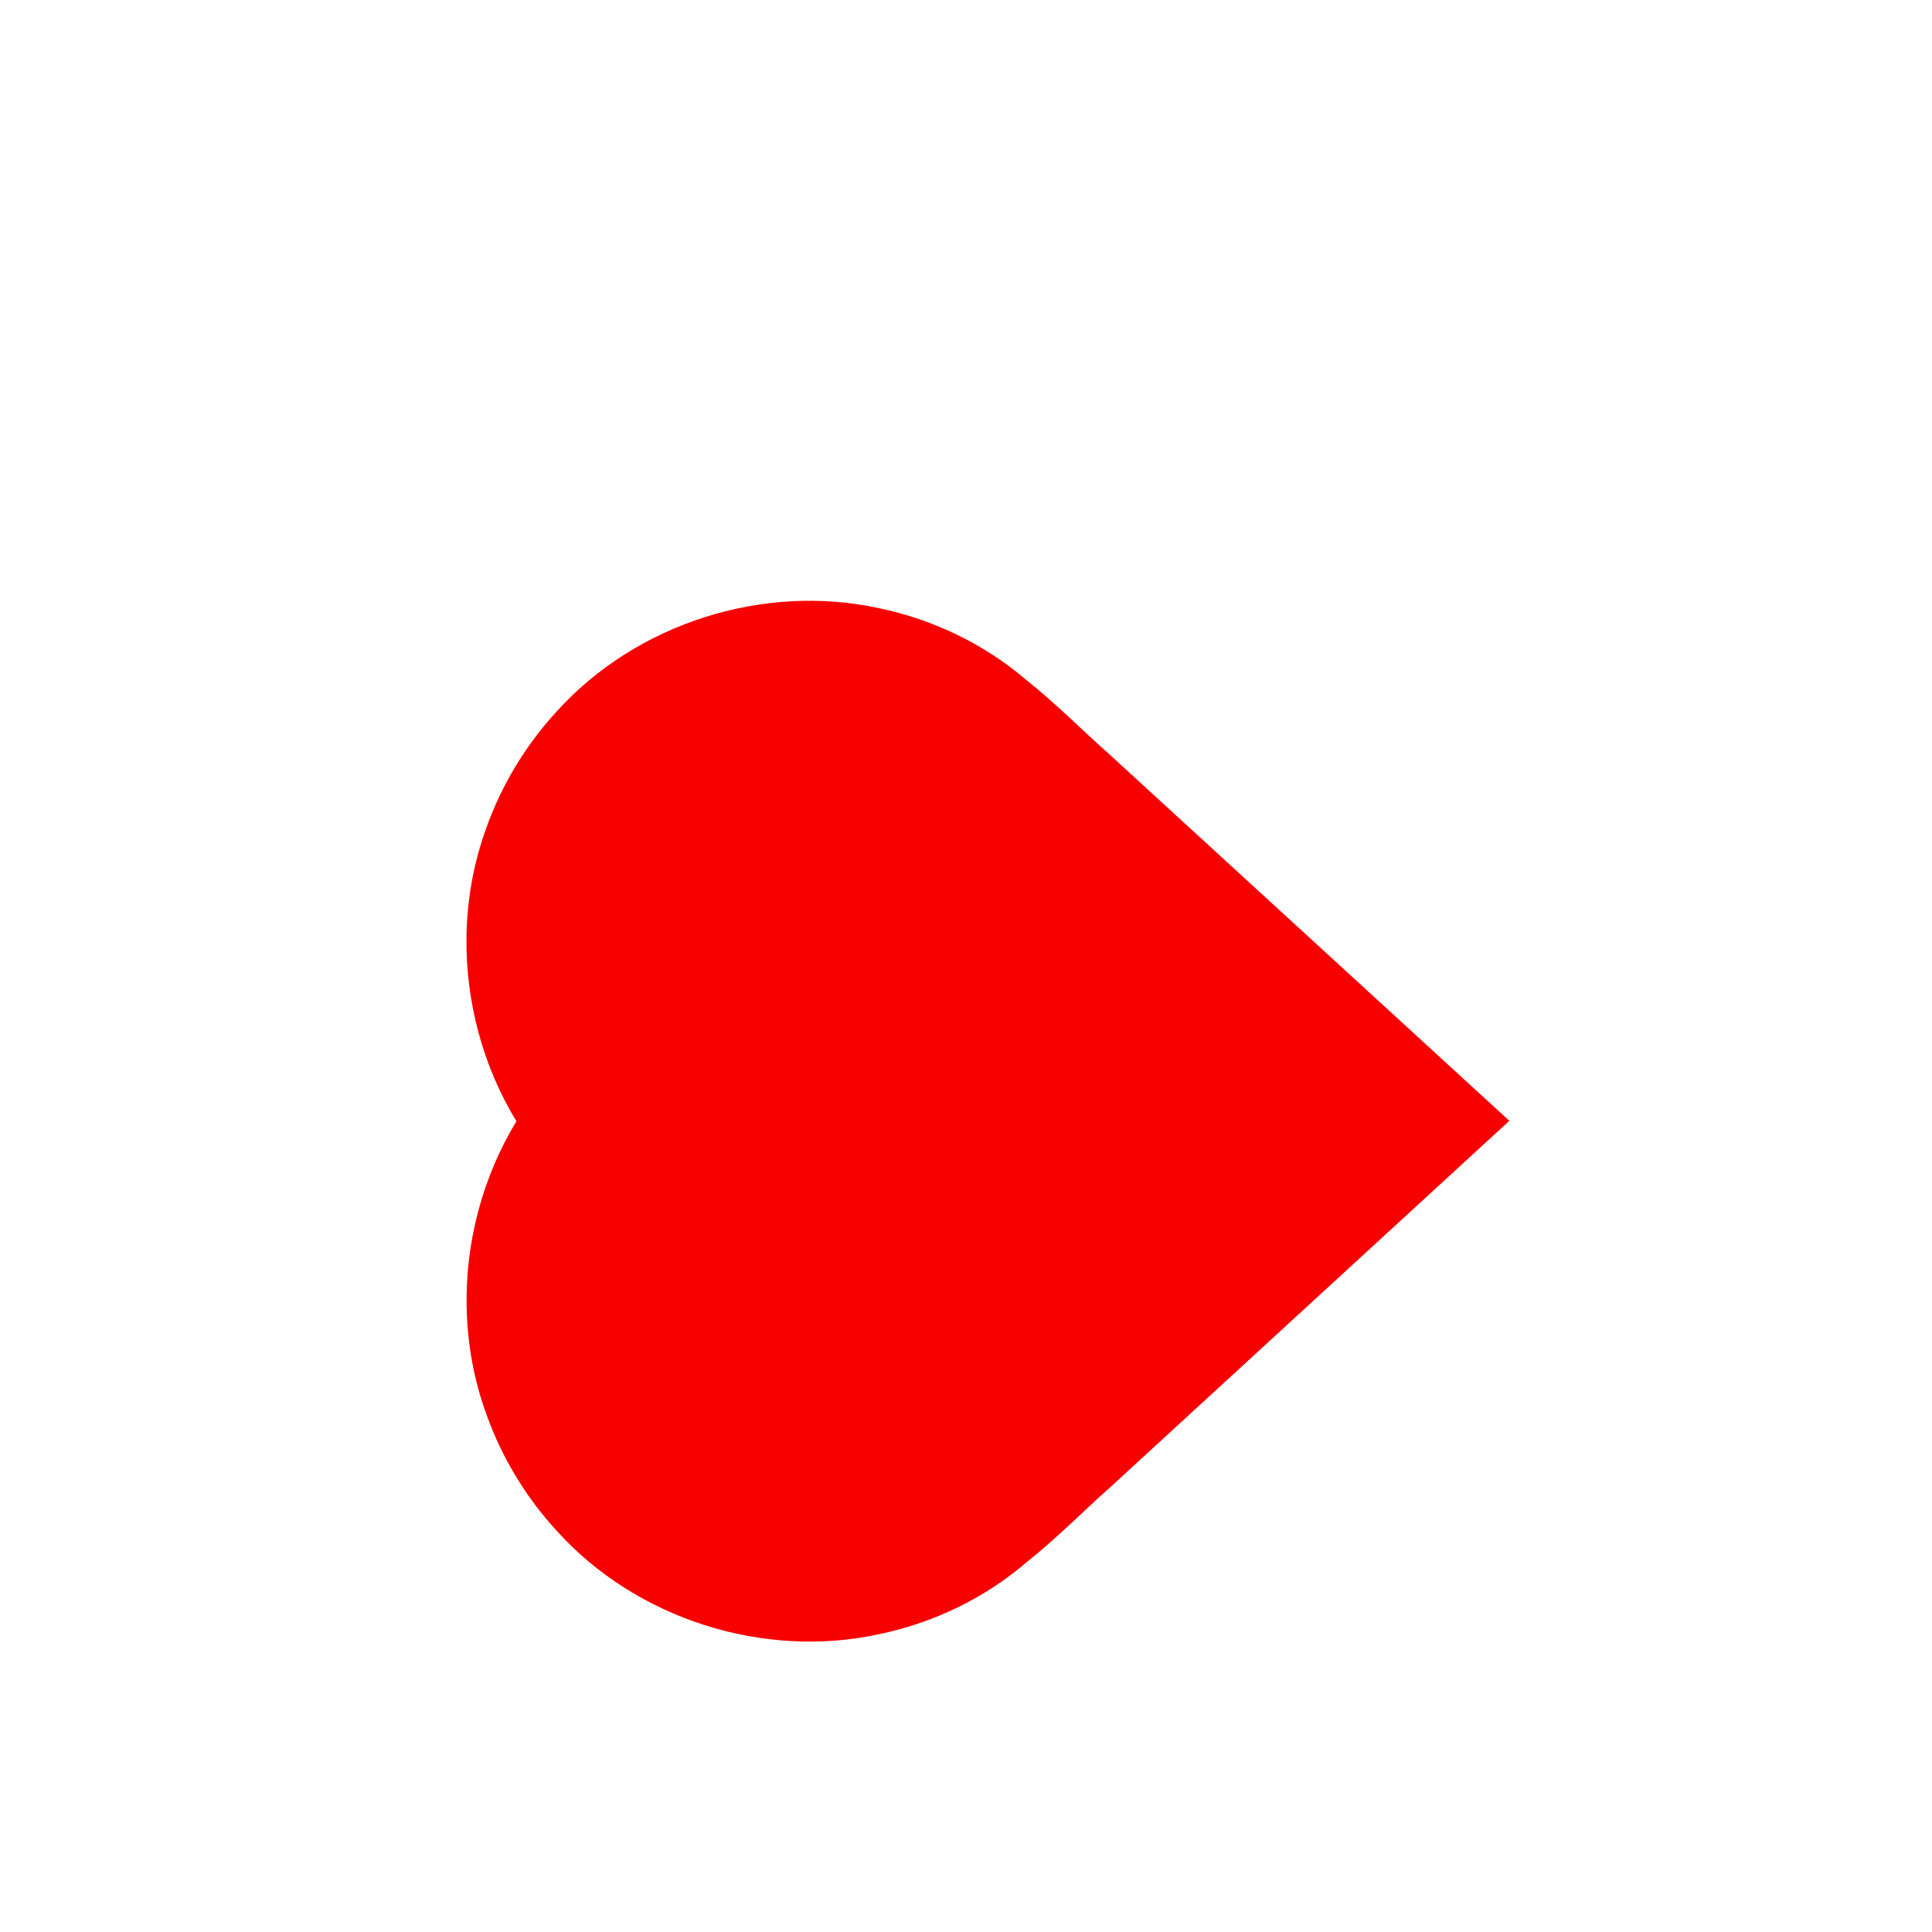
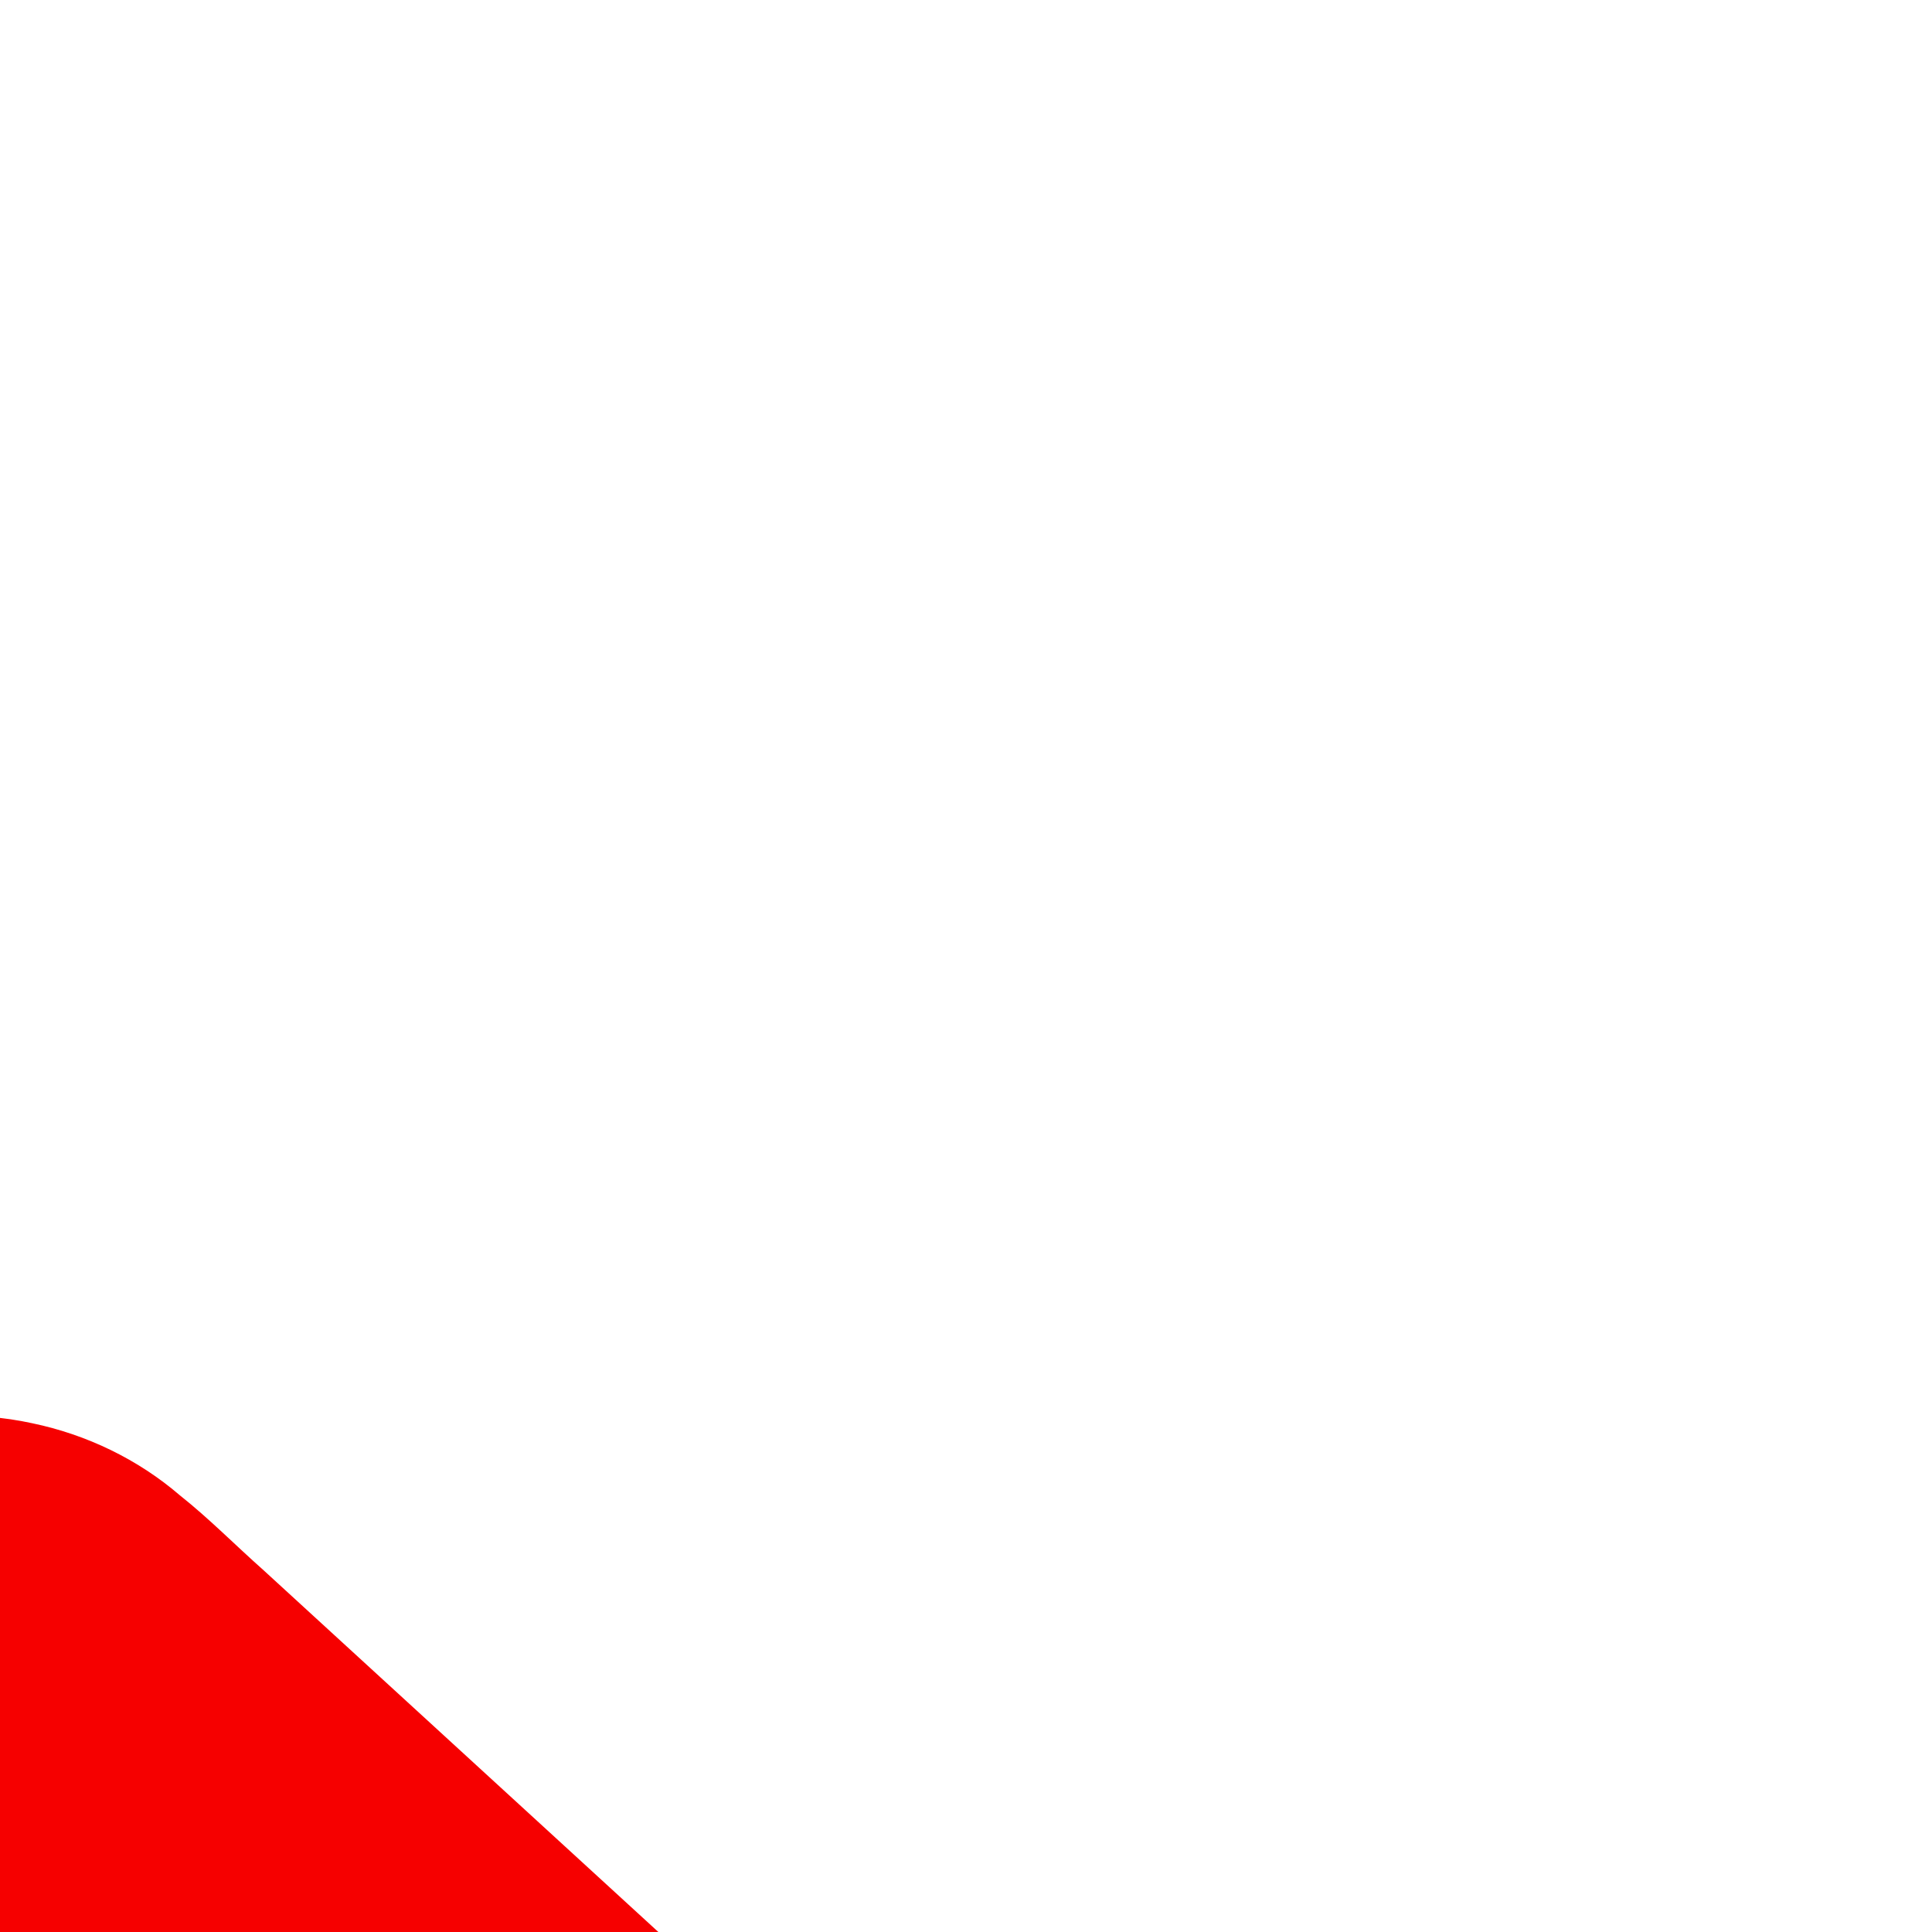
<svg xmlns="http://www.w3.org/2000/svg" version="1.1" viewBox="0 0 100.0 100.0" id="svg2" width="28.222mm" height="28.222mm">
  <defs id="defs4" />
  <g id="layer1" style="display:inline">
-     <path id="path466" style="fill:#f60000;fill-opacity:1;stroke:none;stroke-width:0.938" d="m 24.153,67.634 c 0.035,1.911 0.377,3.818 1.041,5.619 0.792,2.208 2.032,4.252 3.619,5.978 4.114,4.568 10.713,6.667 16.713,5.349 2.804,-0.587 5.461,-1.866 7.632,-3.737 1.519,-1.208 2.883,-2.6 4.334,-3.888 l 20.63,-18.94 0.005,-3e-6 -0.004,-0.002 -20.647,-18.919 c -1.452,-1.286 -2.818,-2.677 -4.338,-3.883 -2.173,-1.869 -4.831,-3.145 -7.636,-3.73 -6.001,-1.312 -12.598,0.794 -16.708,5.366 -1.586,1.728 -2.824,3.773 -3.613,5.982 -0.662,1.802 -1.003,3.709 -1.035,5.62 -0.057,3.355 0.838,6.724 2.585,9.59 l -0.002,1e-6 c -1.745,2.868 -2.638,6.239 -2.577,9.594 z" />
+     <path id="path466" style="fill:#f60000;fill-opacity:1;stroke:none;stroke-width:0.938" d="m -19.675,109.821 c 0.035,1.911 0.377,3.818 1.041,5.619 0.792,2.208 2.032,4.252 3.619,5.978 4.114,4.568 10.713,6.667 16.713,5.349 2.804,-0.587 5.461,-1.866 7.632,-3.737 1.519,-1.208 2.883,-2.6 4.334,-3.888 l 20.63,-18.94 0.005,-1e-5 -0.004,-0.002 -20.647,-18.919 c -1.452,-1.286 -2.818,-2.677 -4.338,-3.883 -2.173,-1.869 -4.831,-3.145 -7.636,-3.73 -6.001,-1.312 -12.598,0.794 -16.708,5.366 -1.586,1.728 -2.824,3.773 -3.613,5.982 -0.662,1.802 -1.003,3.709 -1.035,5.62 -0.057,3.355 0.838,6.724 2.585,9.59 l -0.002,0 c -1.745,2.868 -2.638,6.239 -2.577,9.594 z" />
  </g>
</svg>
